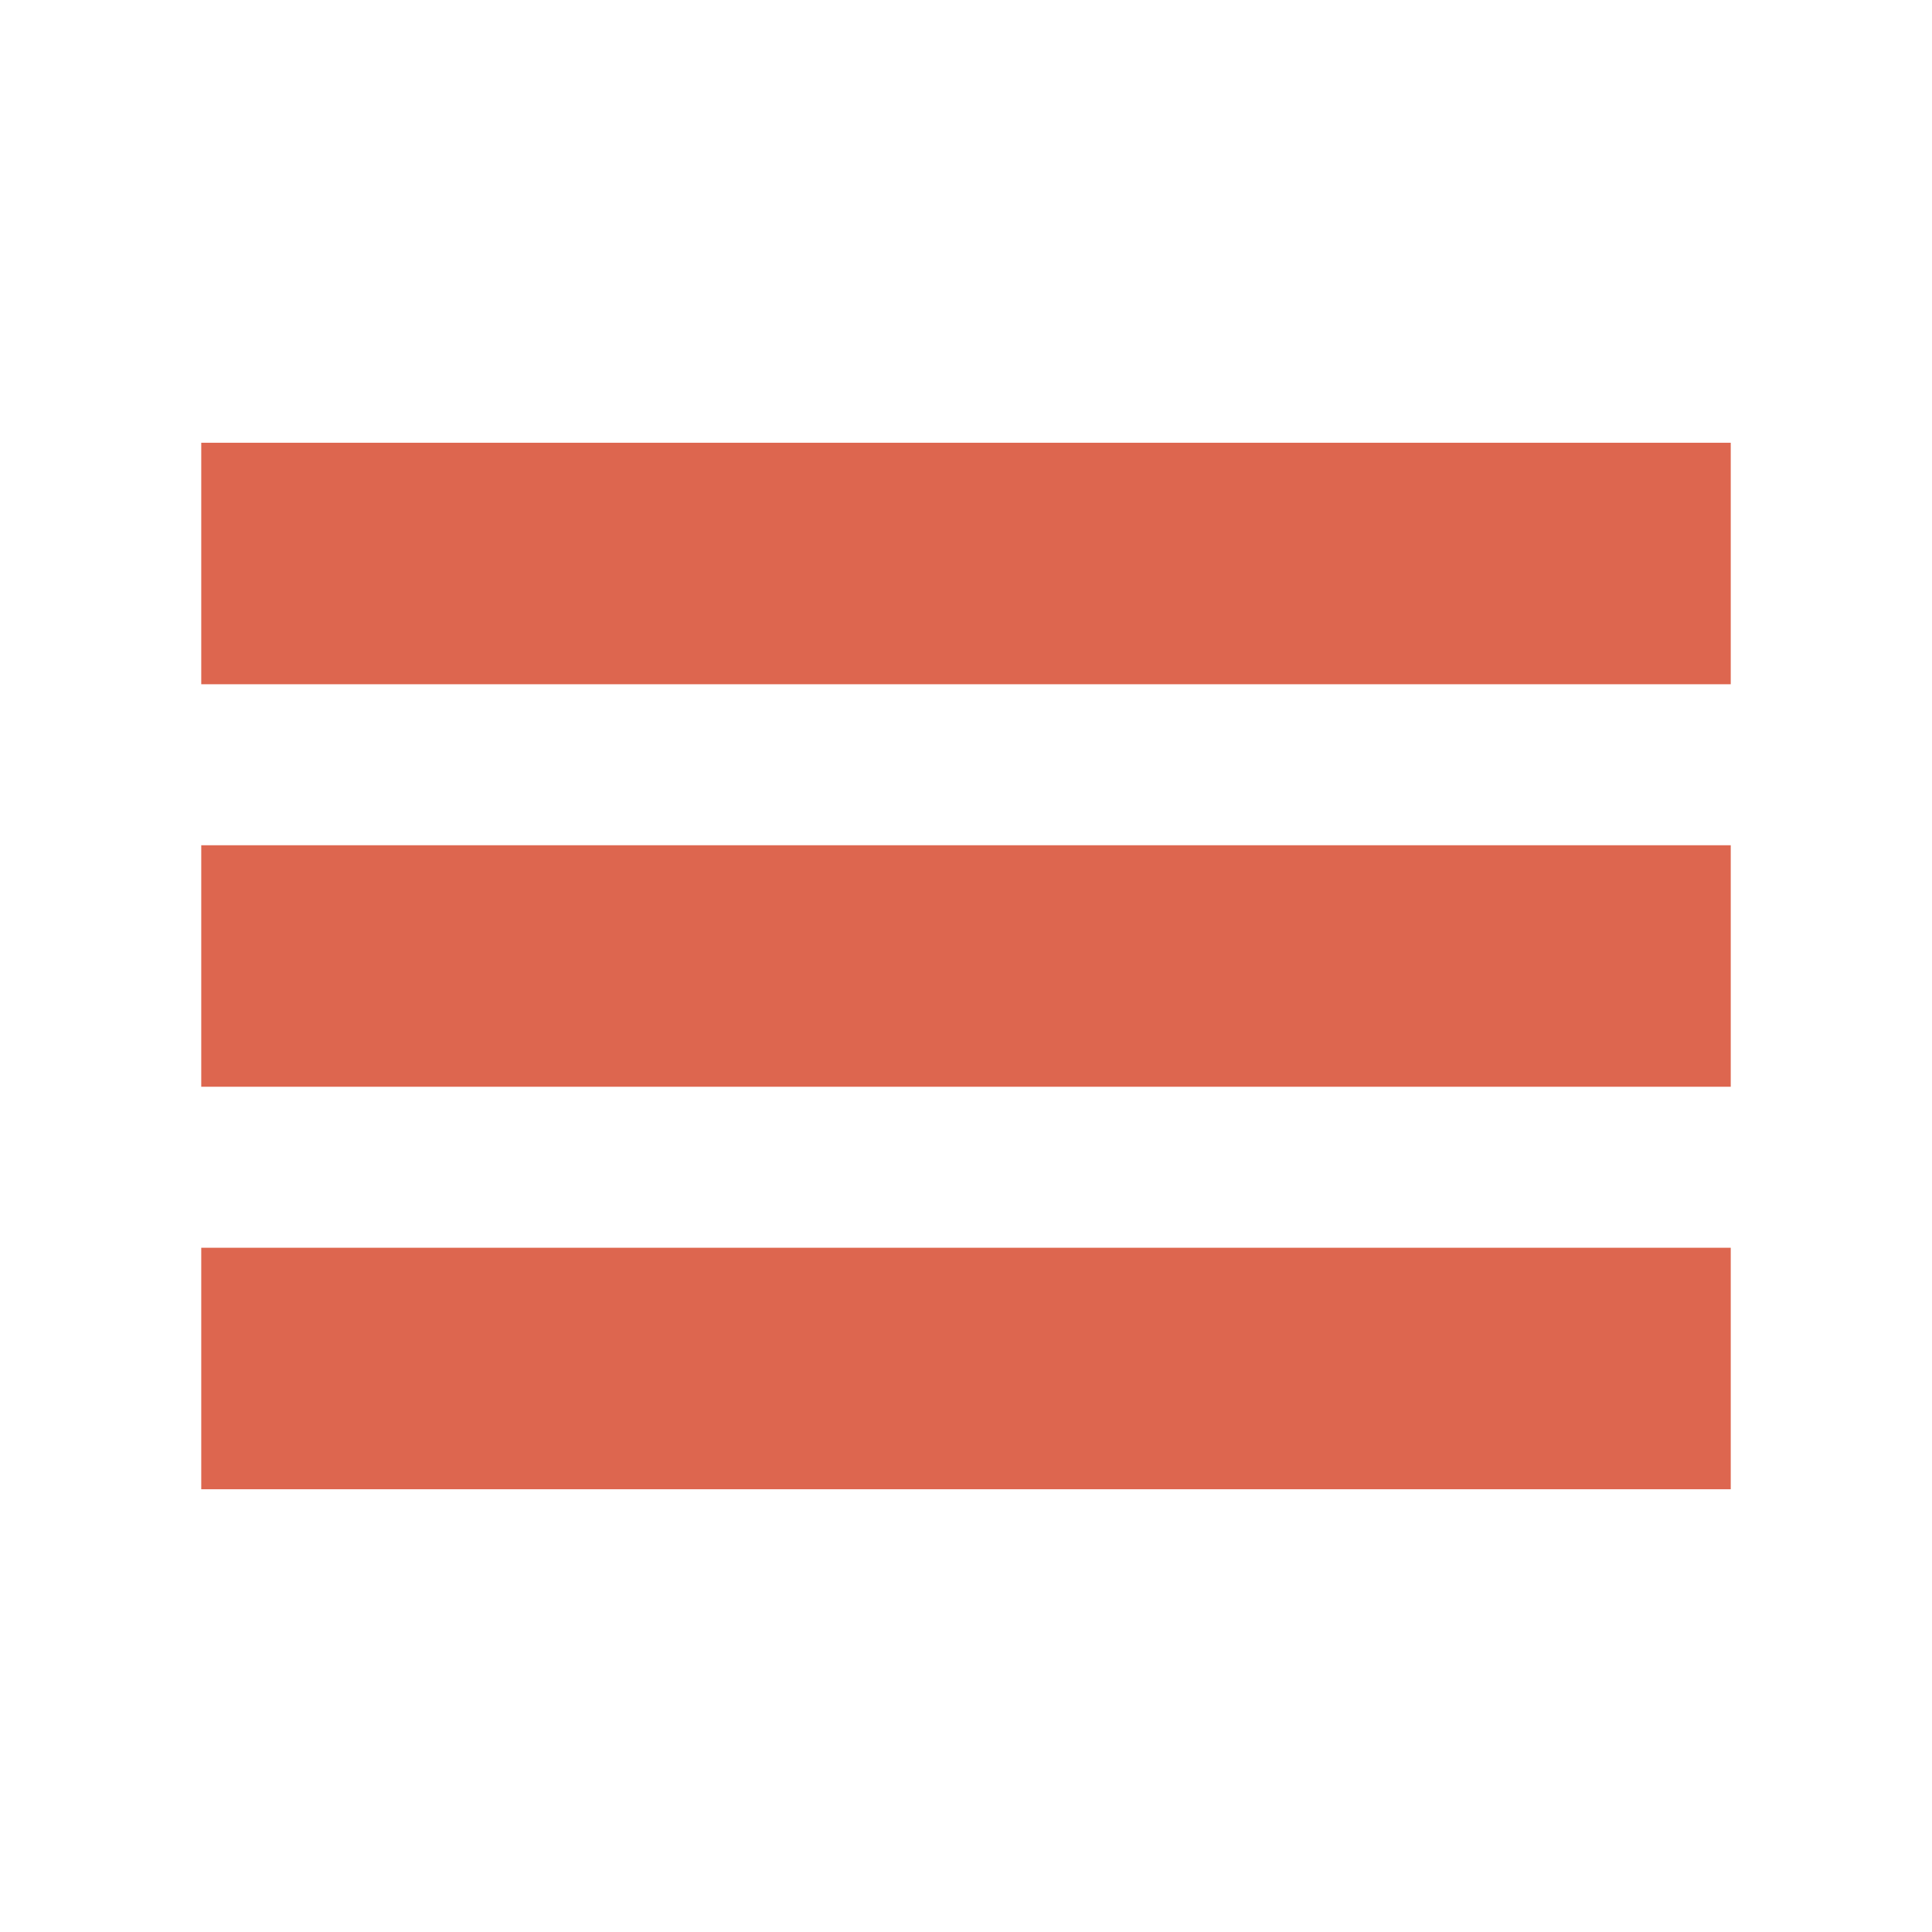
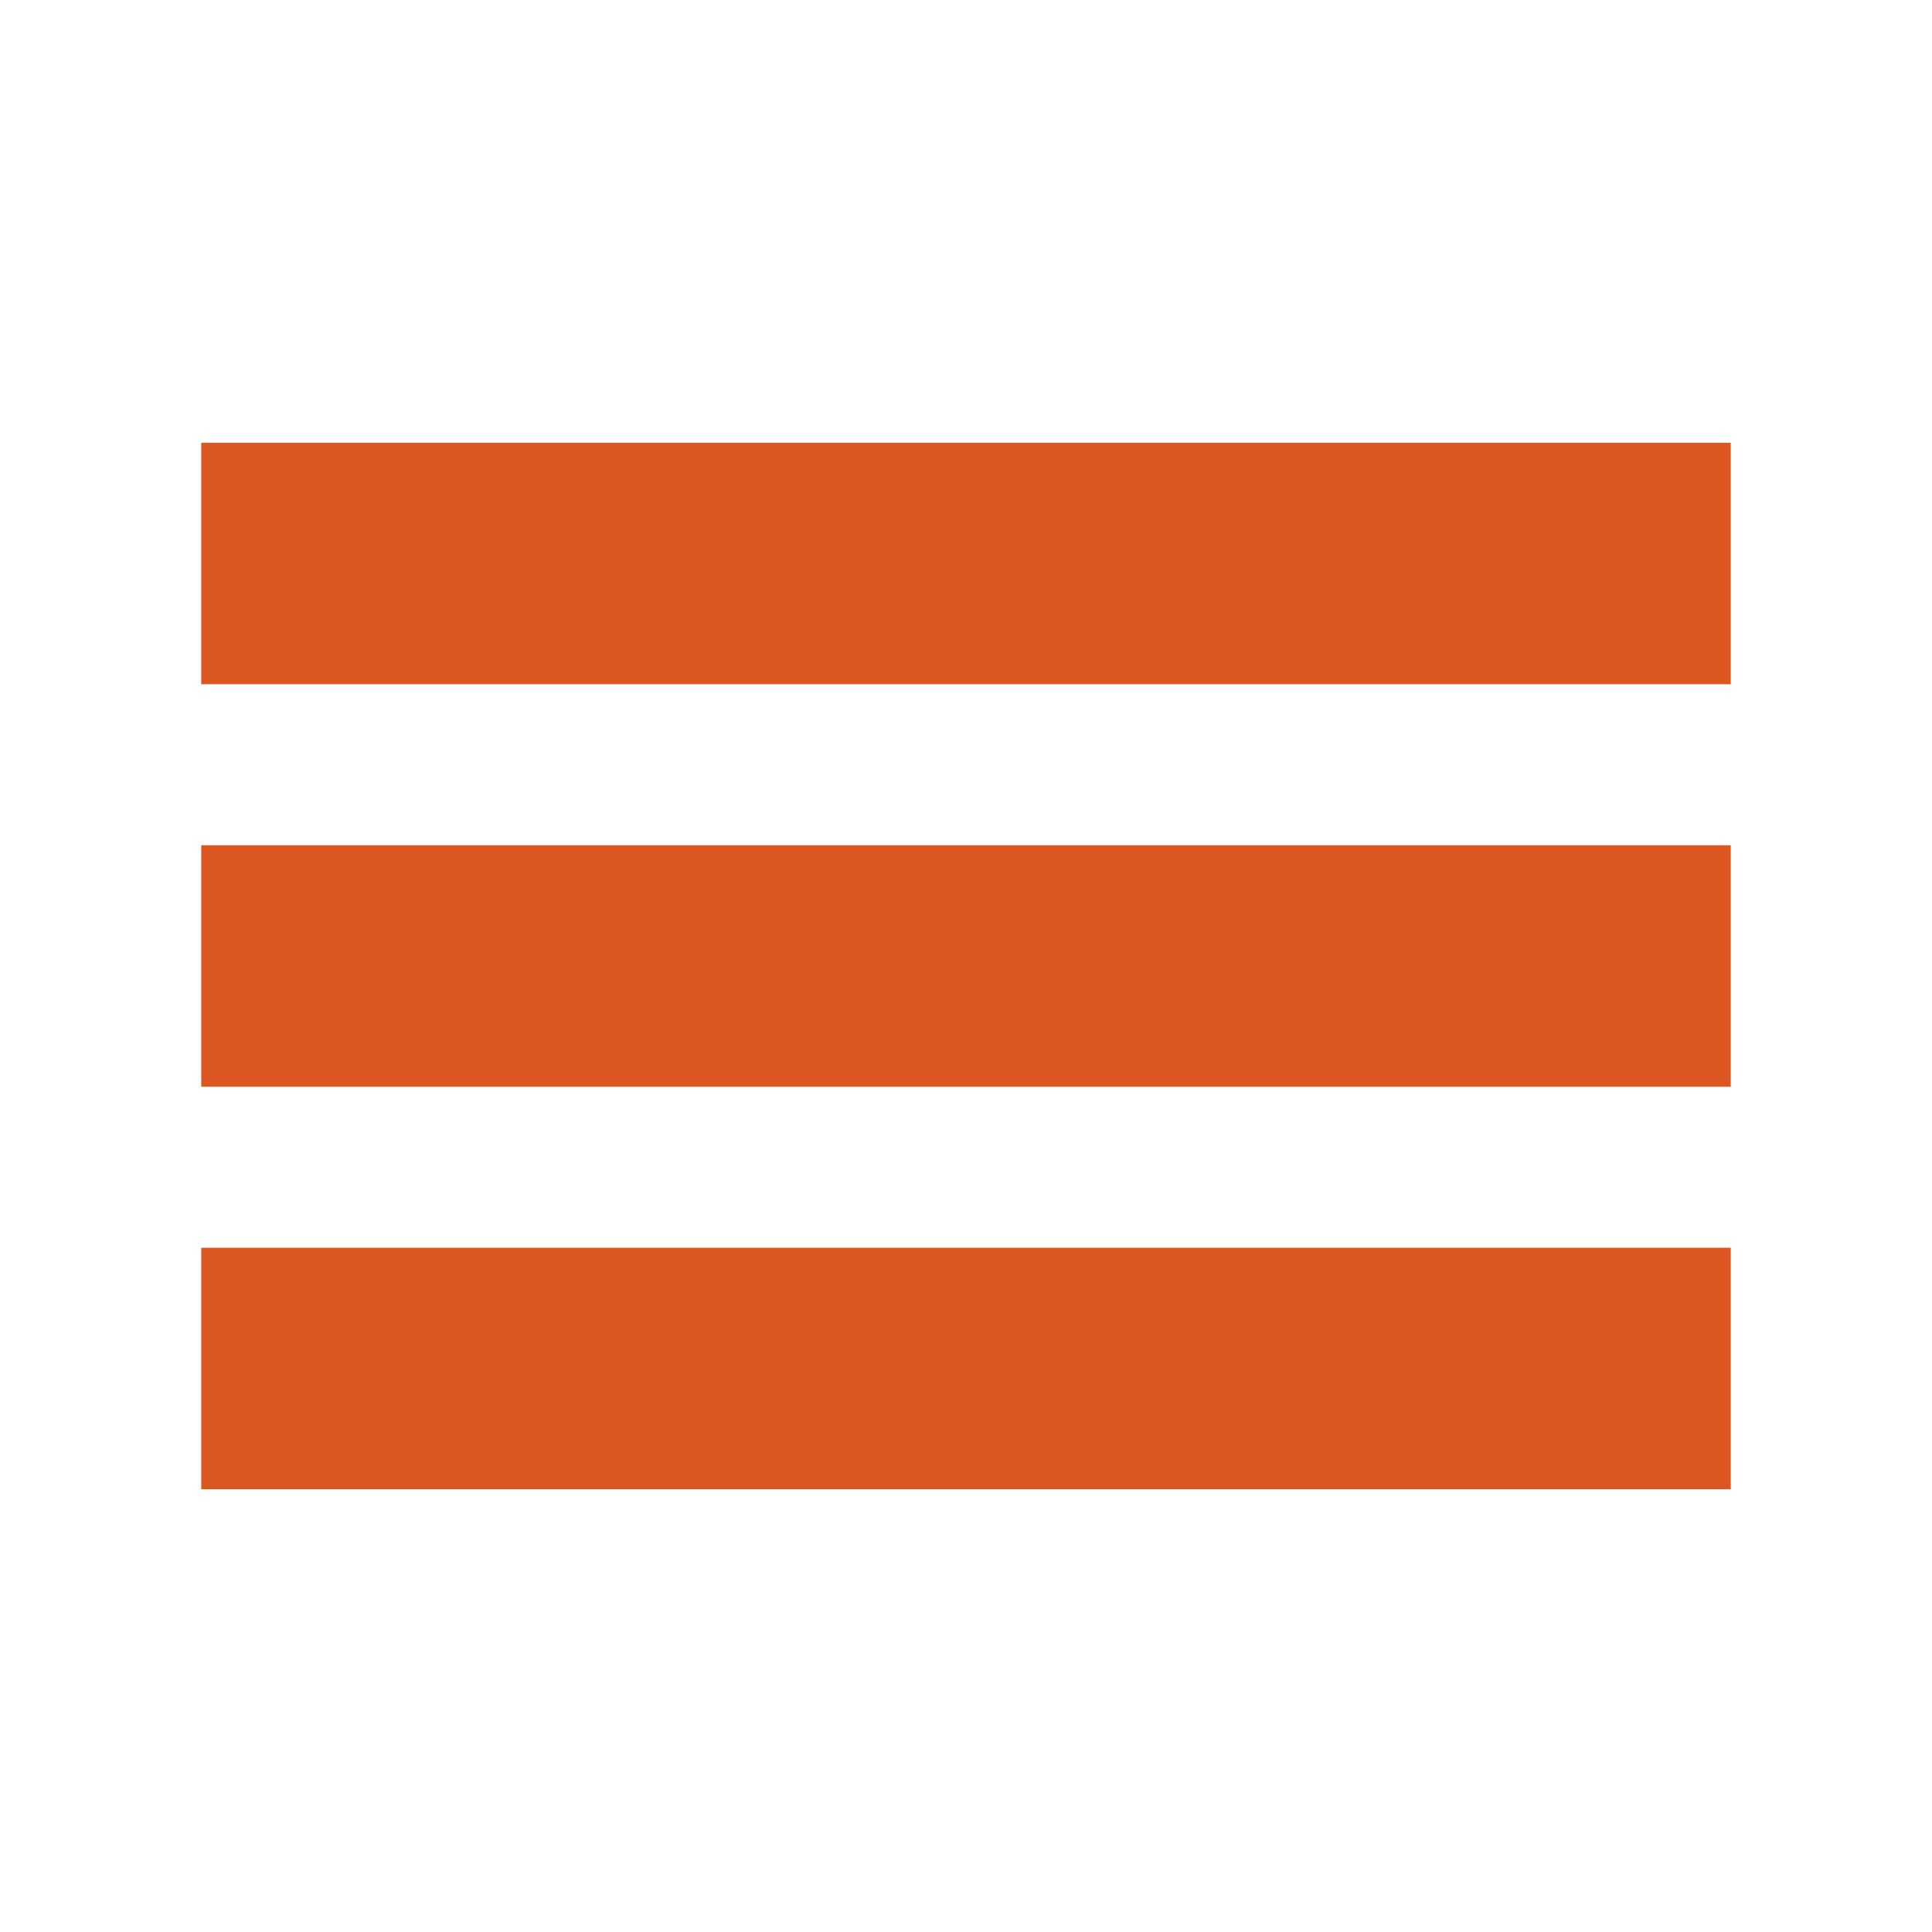
<svg xmlns="http://www.w3.org/2000/svg" width="24" height="24" viewBox="0 0 24 24">
  <path d="M0 0h24v24H0z" fill="none" />
-   <path d="M3 18h18v-2H3v2zm0-5h18v-2H3v2zm0-7v2h18V6H3z" stroke="#dd664f" fill="#dd664f" />
+   <path d="M3 18h18v-2H3v2zm0-5h18v-2H3v2zm0-7v2h18V6H3z" stroke="#db5620" fill="#db5620" />
</svg>
